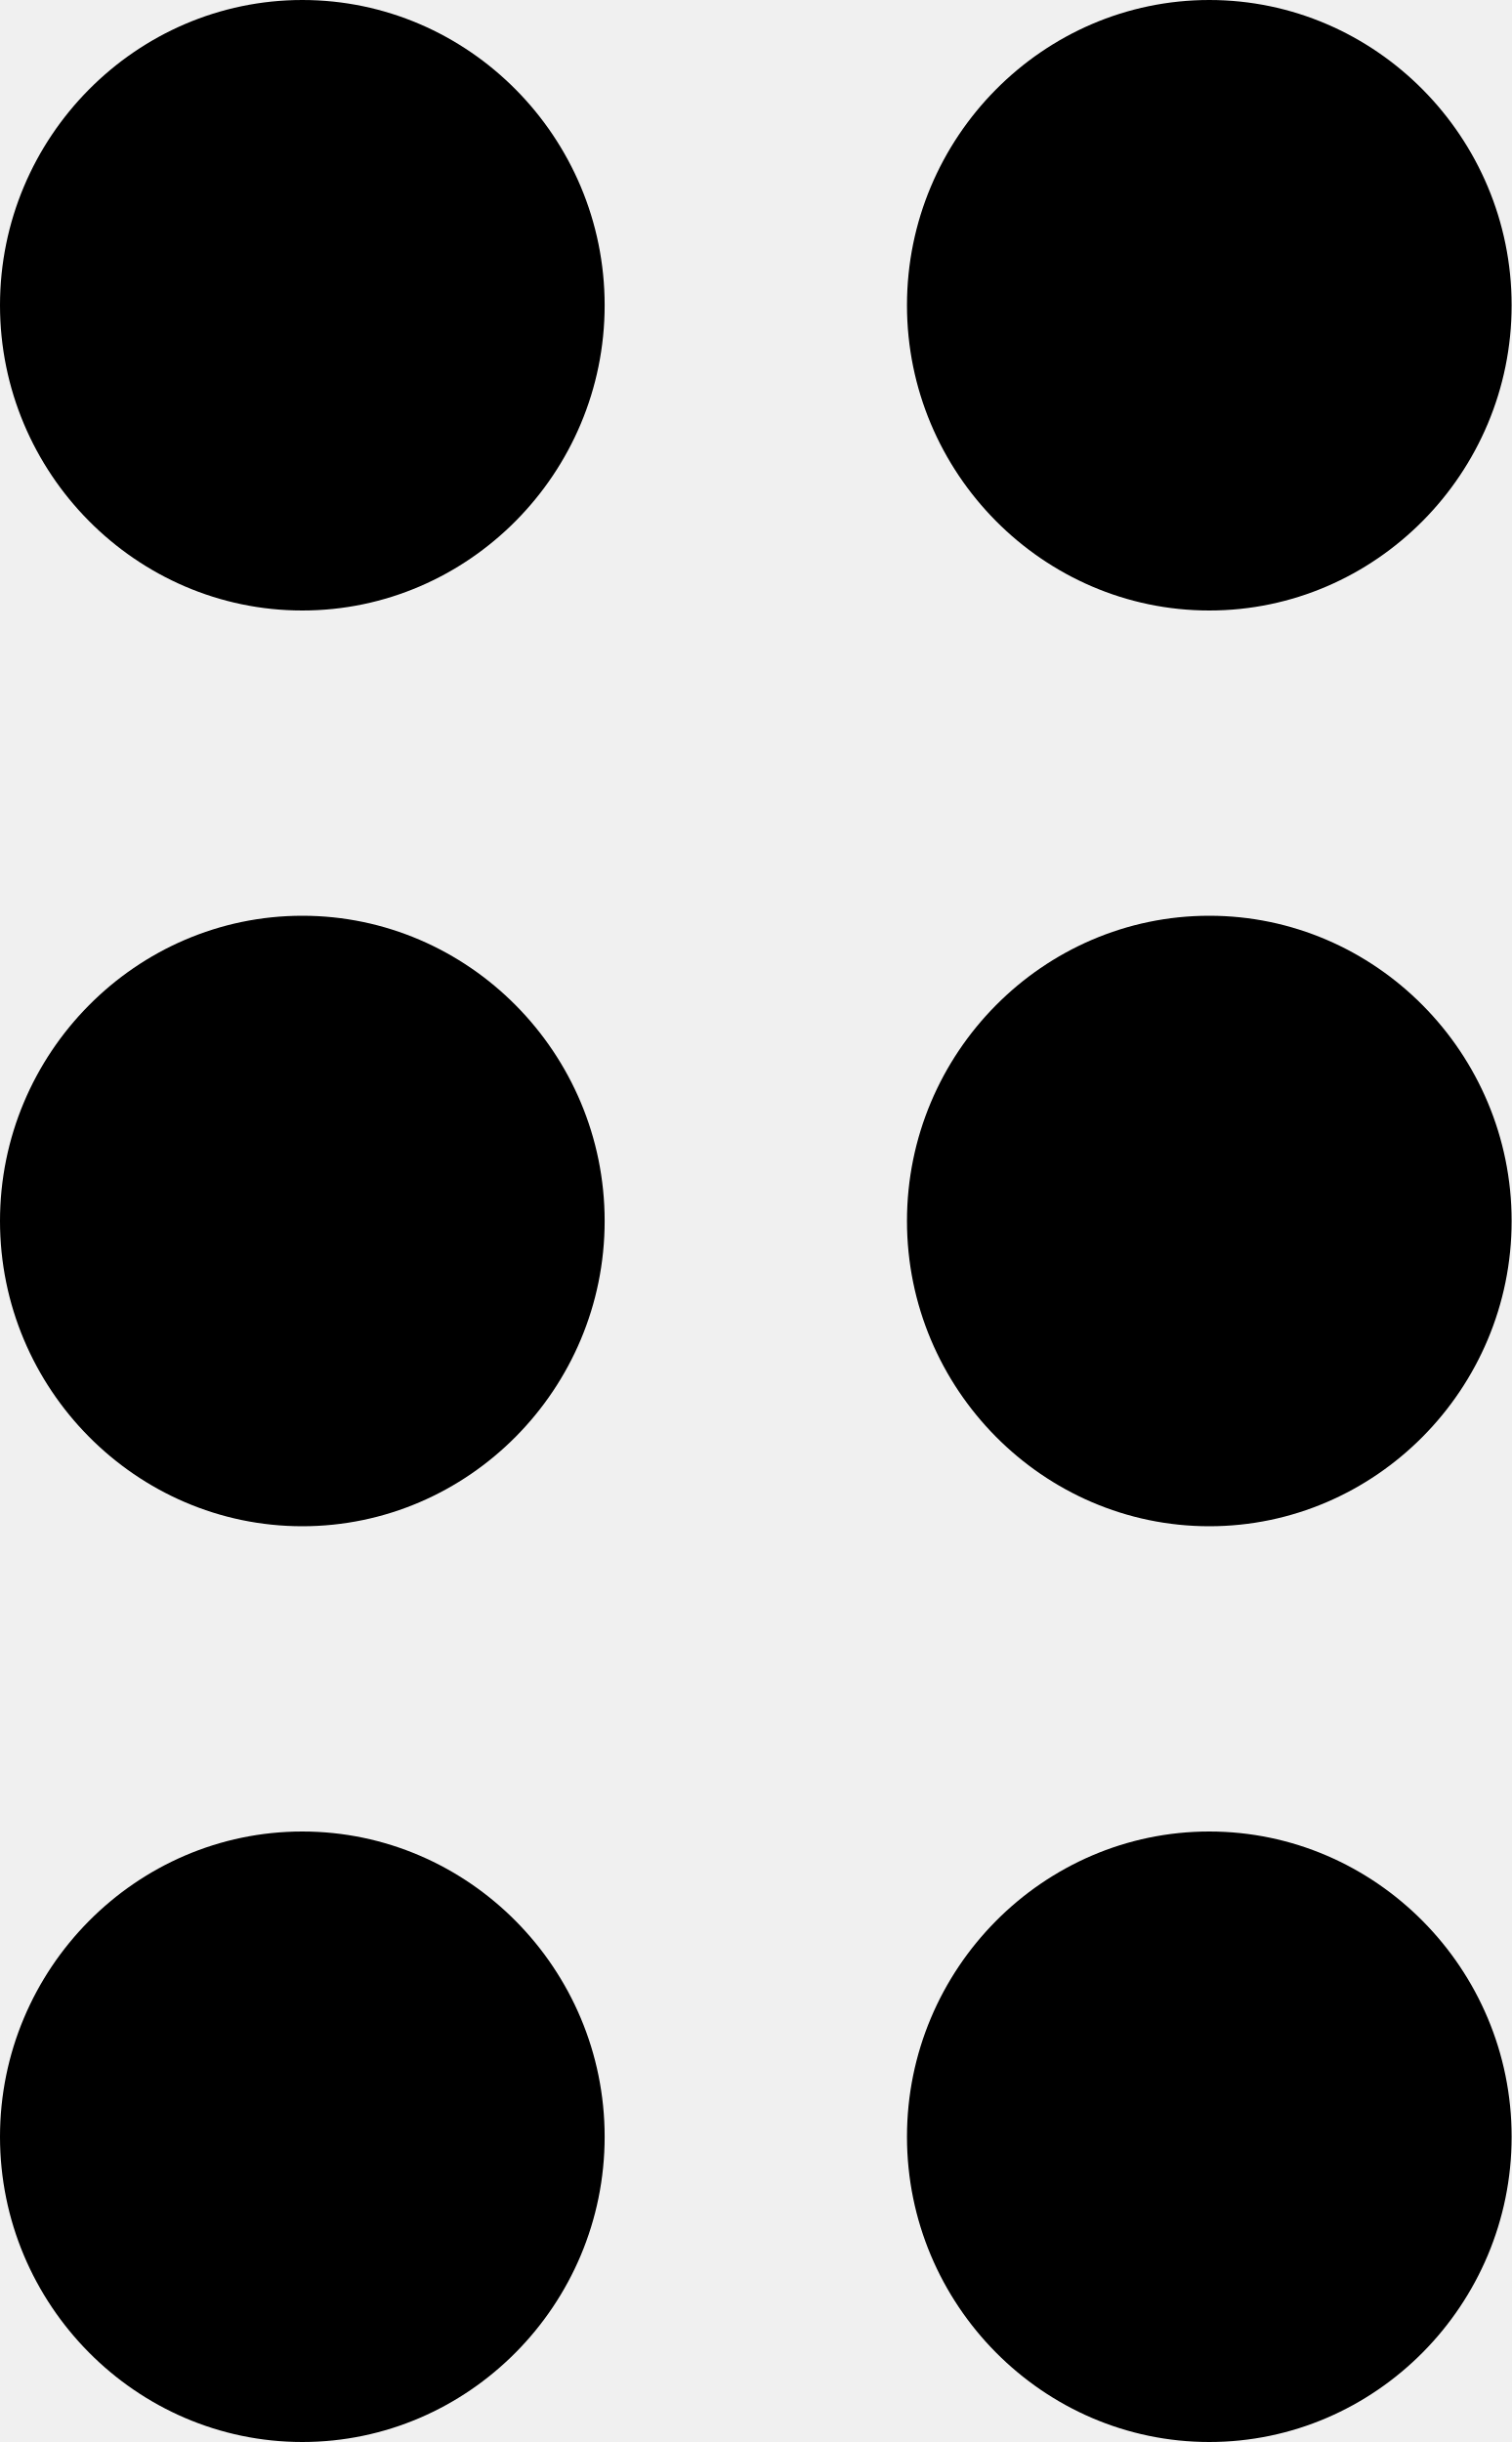
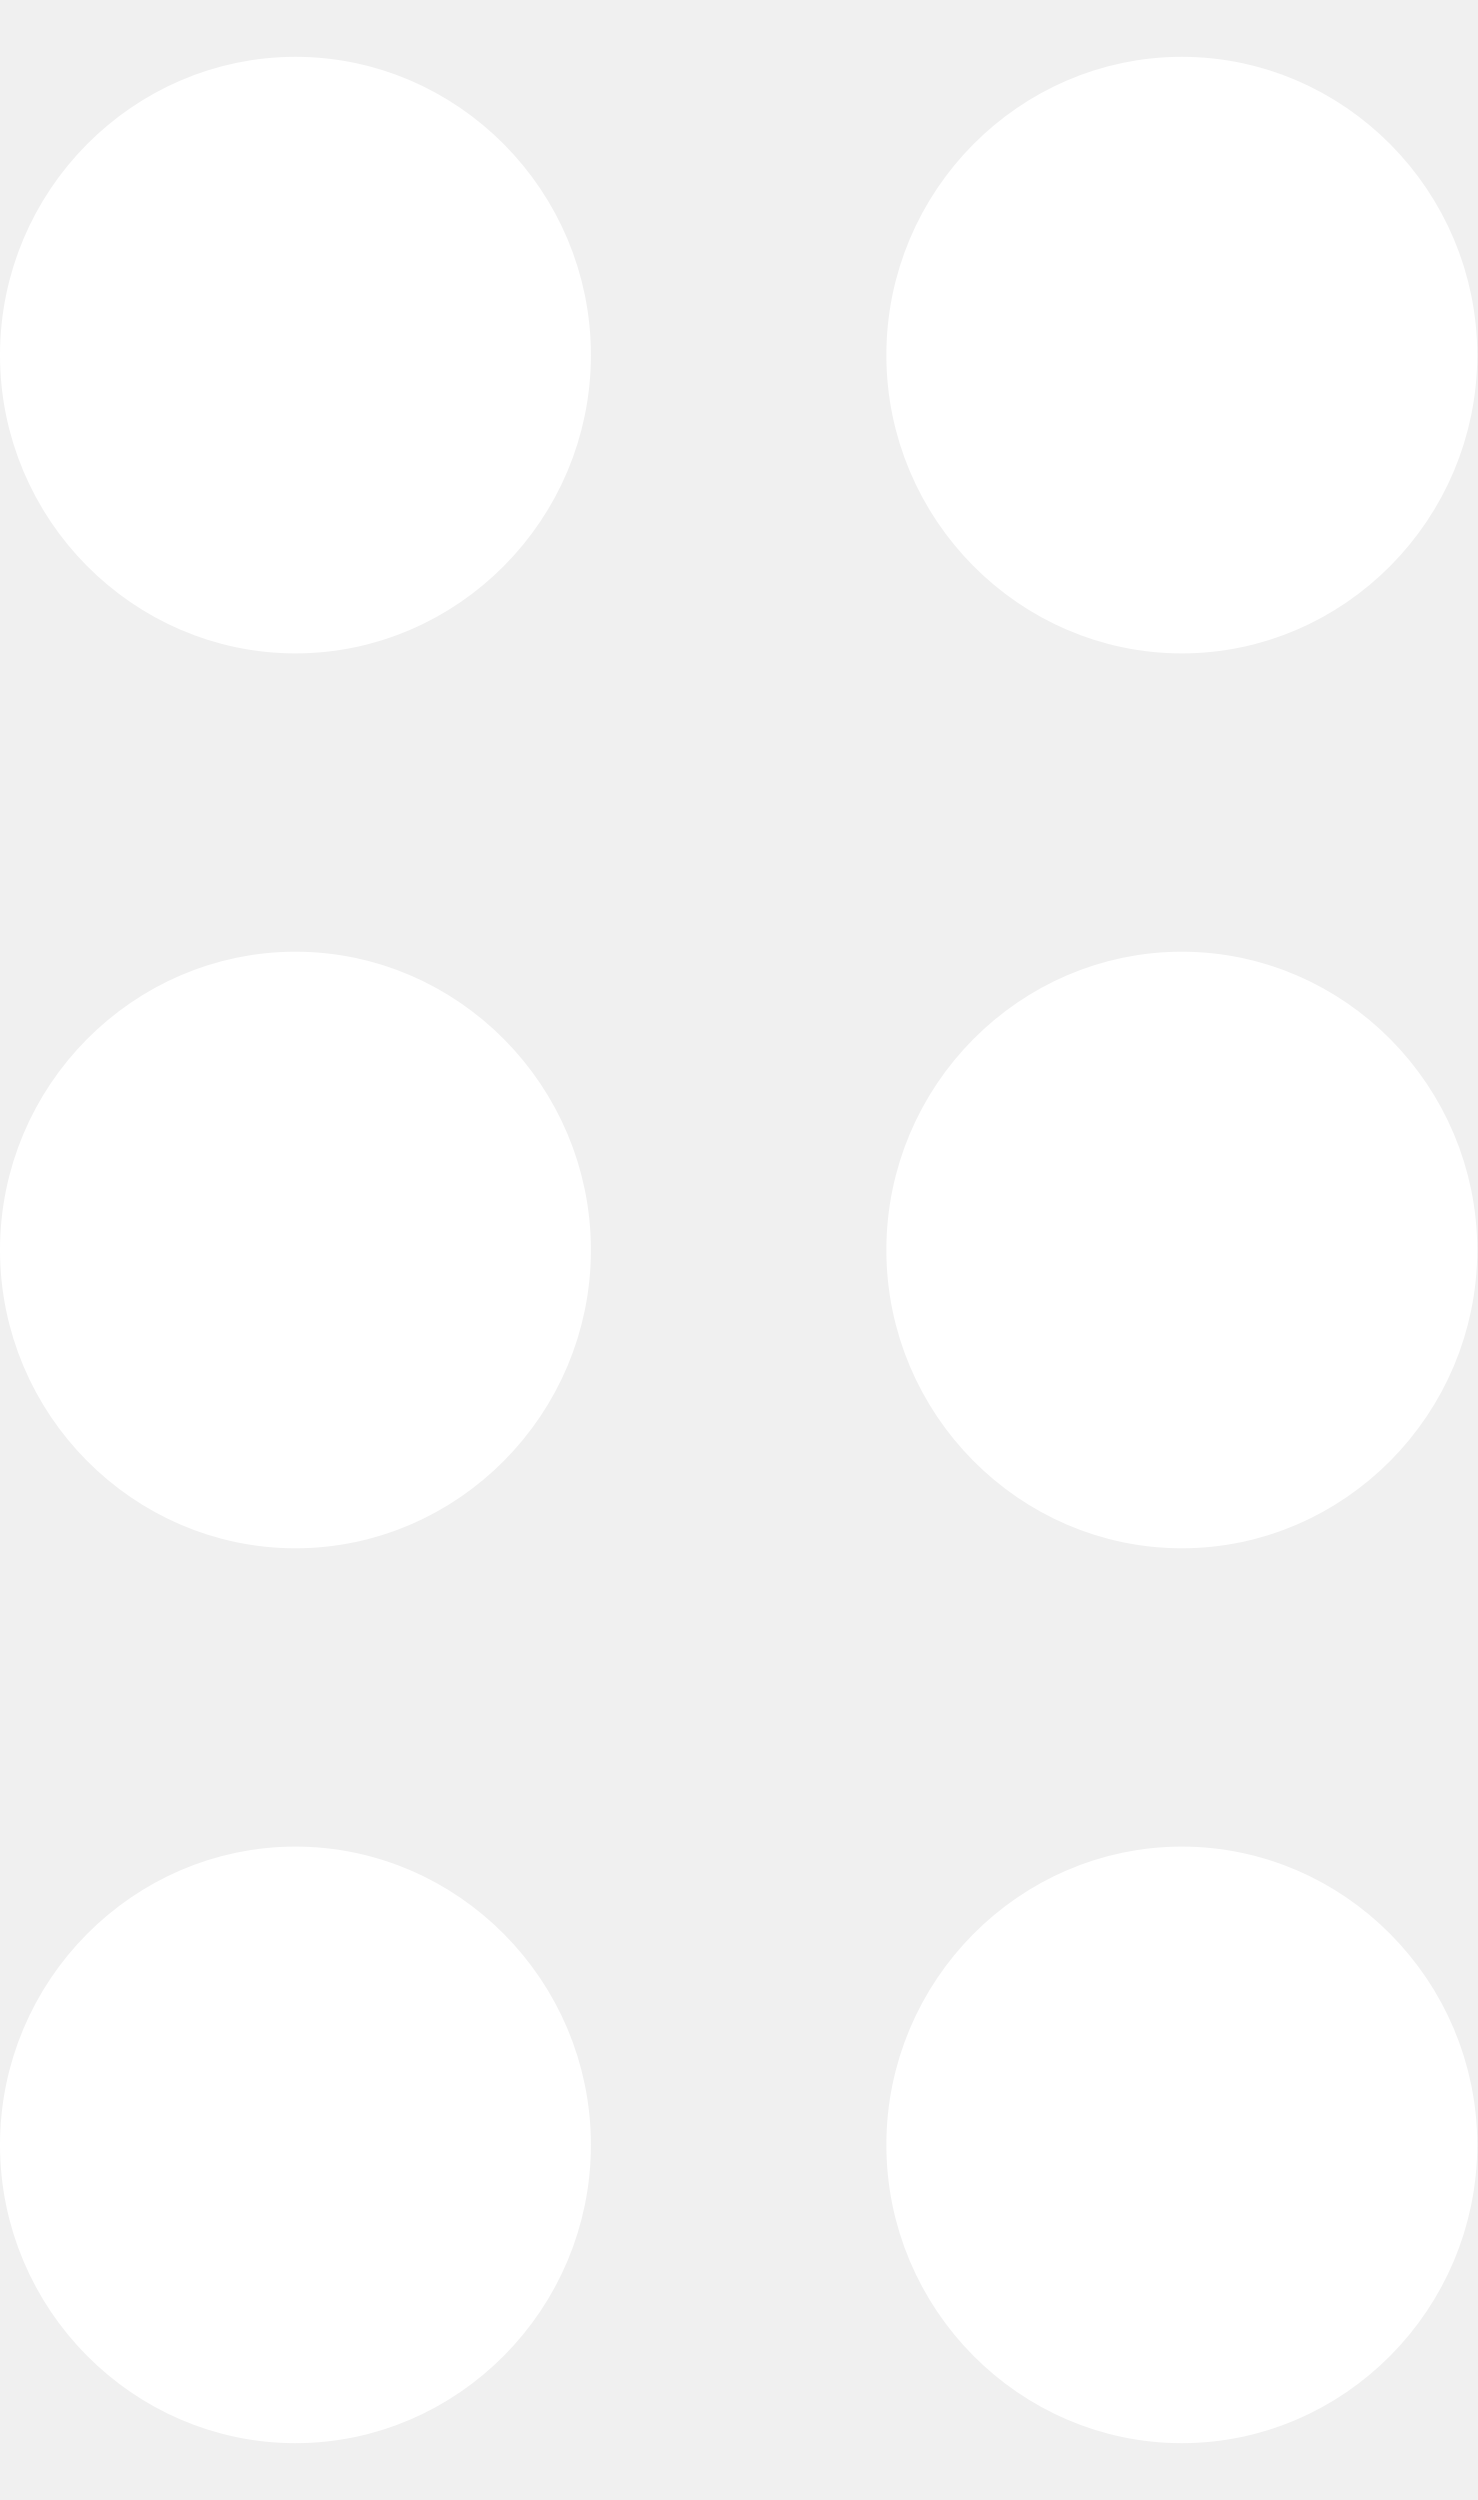
- <svg xmlns="http://www.w3.org/2000/svg" width="13" height="21" viewBox="0 0 13 21" fill="none">
-   <path d="M5.2 18.375C5.2 19.819 4.03 21 2.6 21C1.17 21 0 19.819 0 18.375C0 16.931 1.17 15.75 2.6 15.75C4.03 15.75 5.2 16.931 5.2 18.375ZM2.6 7.875C1.17 7.875 0 9.056 0 10.5C0 11.944 1.17 13.125 2.6 13.125C4.03 13.125 5.2 11.944 5.2 10.5C5.2 9.056 4.03 7.875 2.6 7.875ZM2.6 0C1.17 0 0 1.181 0 2.625C0 4.069 1.17 5.25 2.6 5.25C4.03 5.25 5.2 4.069 5.2 2.625C5.2 1.181 4.03 0 2.6 0ZM10.4 5.25C11.83 5.25 13 4.069 13 2.625C13 1.181 11.83 0 10.4 0C8.97 0 7.8 1.181 7.8 2.625C7.8 4.069 8.97 5.25 10.4 5.25ZM10.4 7.875C8.97 7.875 7.8 9.056 7.8 10.5C7.8 11.944 8.97 13.125 10.4 13.125C11.83 13.125 13 11.944 13 10.5C13 9.056 11.83 7.875 10.4 7.875ZM10.4 15.75C8.97 15.75 7.8 16.931 7.8 18.375C7.8 19.819 8.97 21 10.4 21C11.83 21 13 19.819 13 18.375C13 16.931 11.83 15.75 10.4 15.75Z" fill="black" />
+ <svg xmlns="http://www.w3.org/2000/svg" width="13" height="22" viewBox="0 0 13 22" fill="none">
+   <path d="M4.7 18.875C4.7 20.047 3.749 21 2.6 21C1.451 21 0.5 20.047 0.5 18.875C0.5 17.703 1.451 16.75 2.6 16.75C3.749 16.75 4.7 17.703 4.7 18.875ZM0.5 11C0.5 9.828 1.451 8.875 2.6 8.875C3.749 8.875 4.7 9.828 4.7 11C4.7 12.172 3.749 13.125 2.6 13.125C1.451 13.125 0.5 12.172 0.5 11ZM0.5 3.125C0.5 1.953 1.451 1 2.6 1C3.749 1 4.7 1.953 4.7 3.125C4.7 4.297 3.749 5.25 2.6 5.25C1.451 5.25 0.5 4.297 0.5 3.125ZM12.5 3.125C12.5 4.297 11.549 5.25 10.4 5.25C9.251 5.25 8.3 4.297 8.3 3.125C8.3 1.953 9.251 1 10.4 1C11.549 1 12.5 1.953 12.5 3.125ZM8.3 11C8.3 9.828 9.251 8.875 10.4 8.875C11.549 8.875 12.5 9.828 12.5 11C12.5 12.172 11.549 13.125 10.4 13.125C9.251 13.125 8.3 12.172 8.3 11ZM8.3 18.875C8.3 17.703 9.251 16.75 10.4 16.75C11.549 16.75 12.5 17.703 12.5 18.875C12.5 20.047 11.549 21 10.4 21C9.251 21 8.3 20.047 8.3 18.875Z" fill="white" stroke="white" />
</svg>
